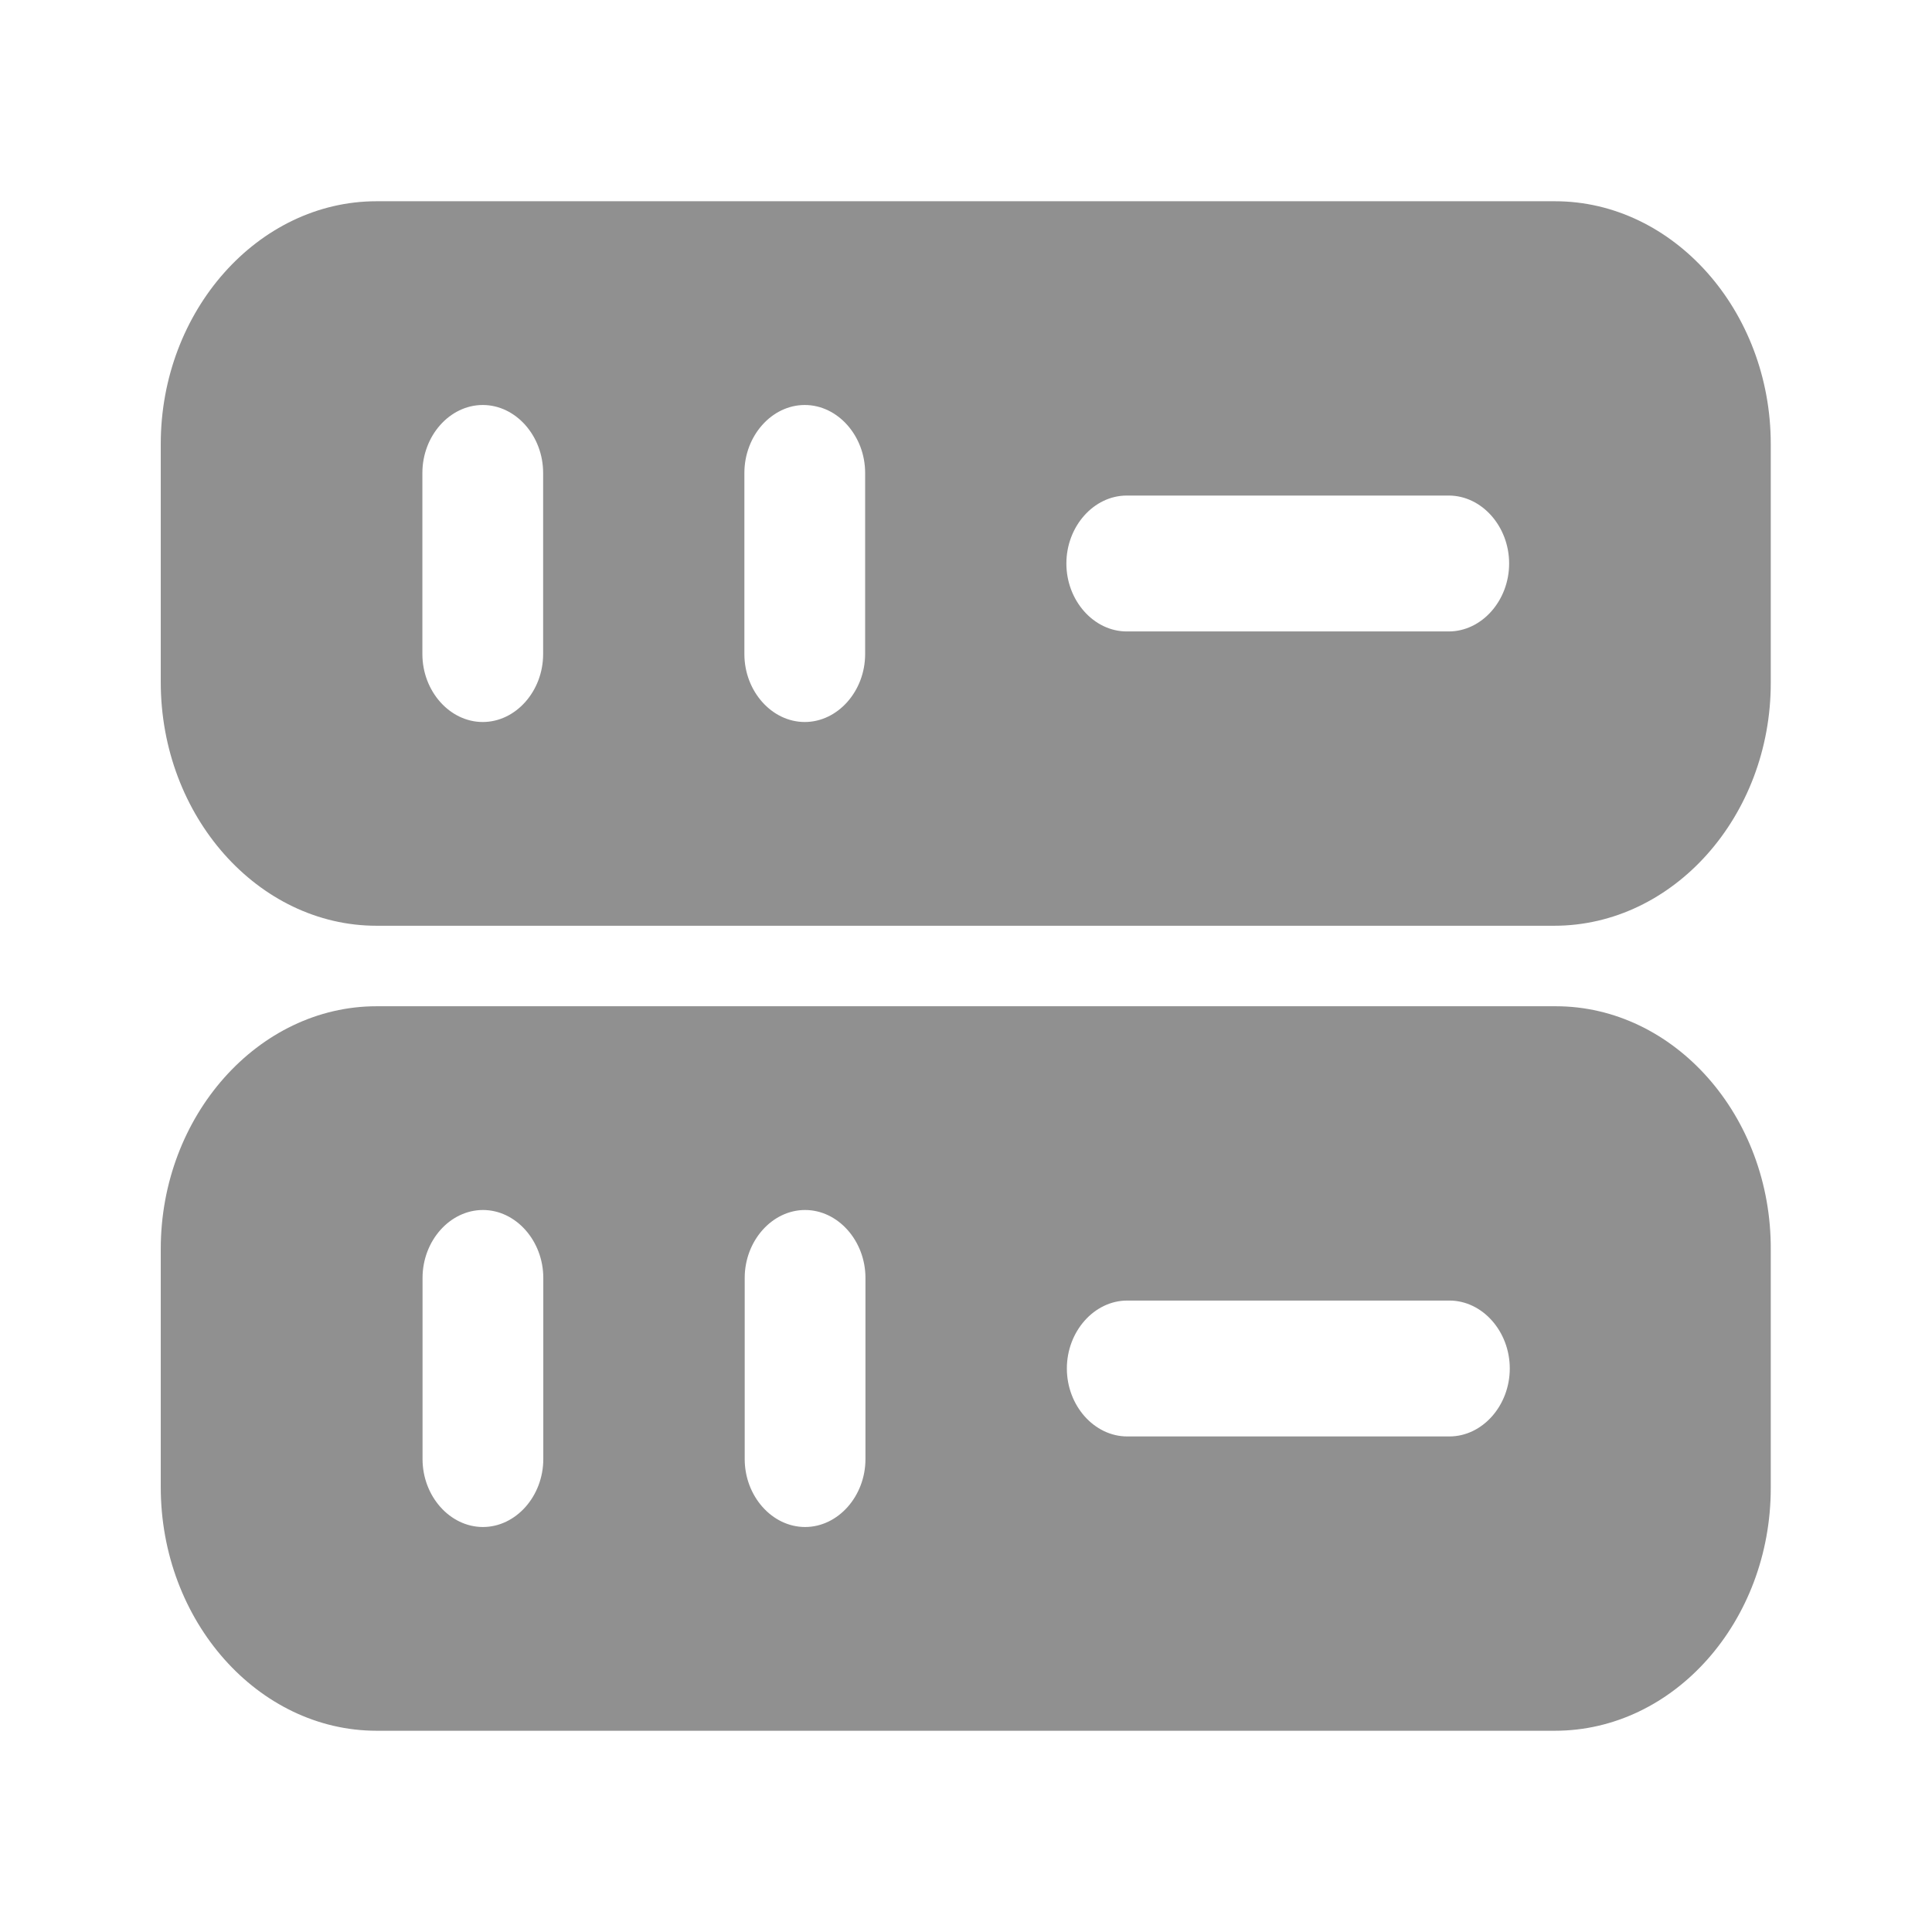
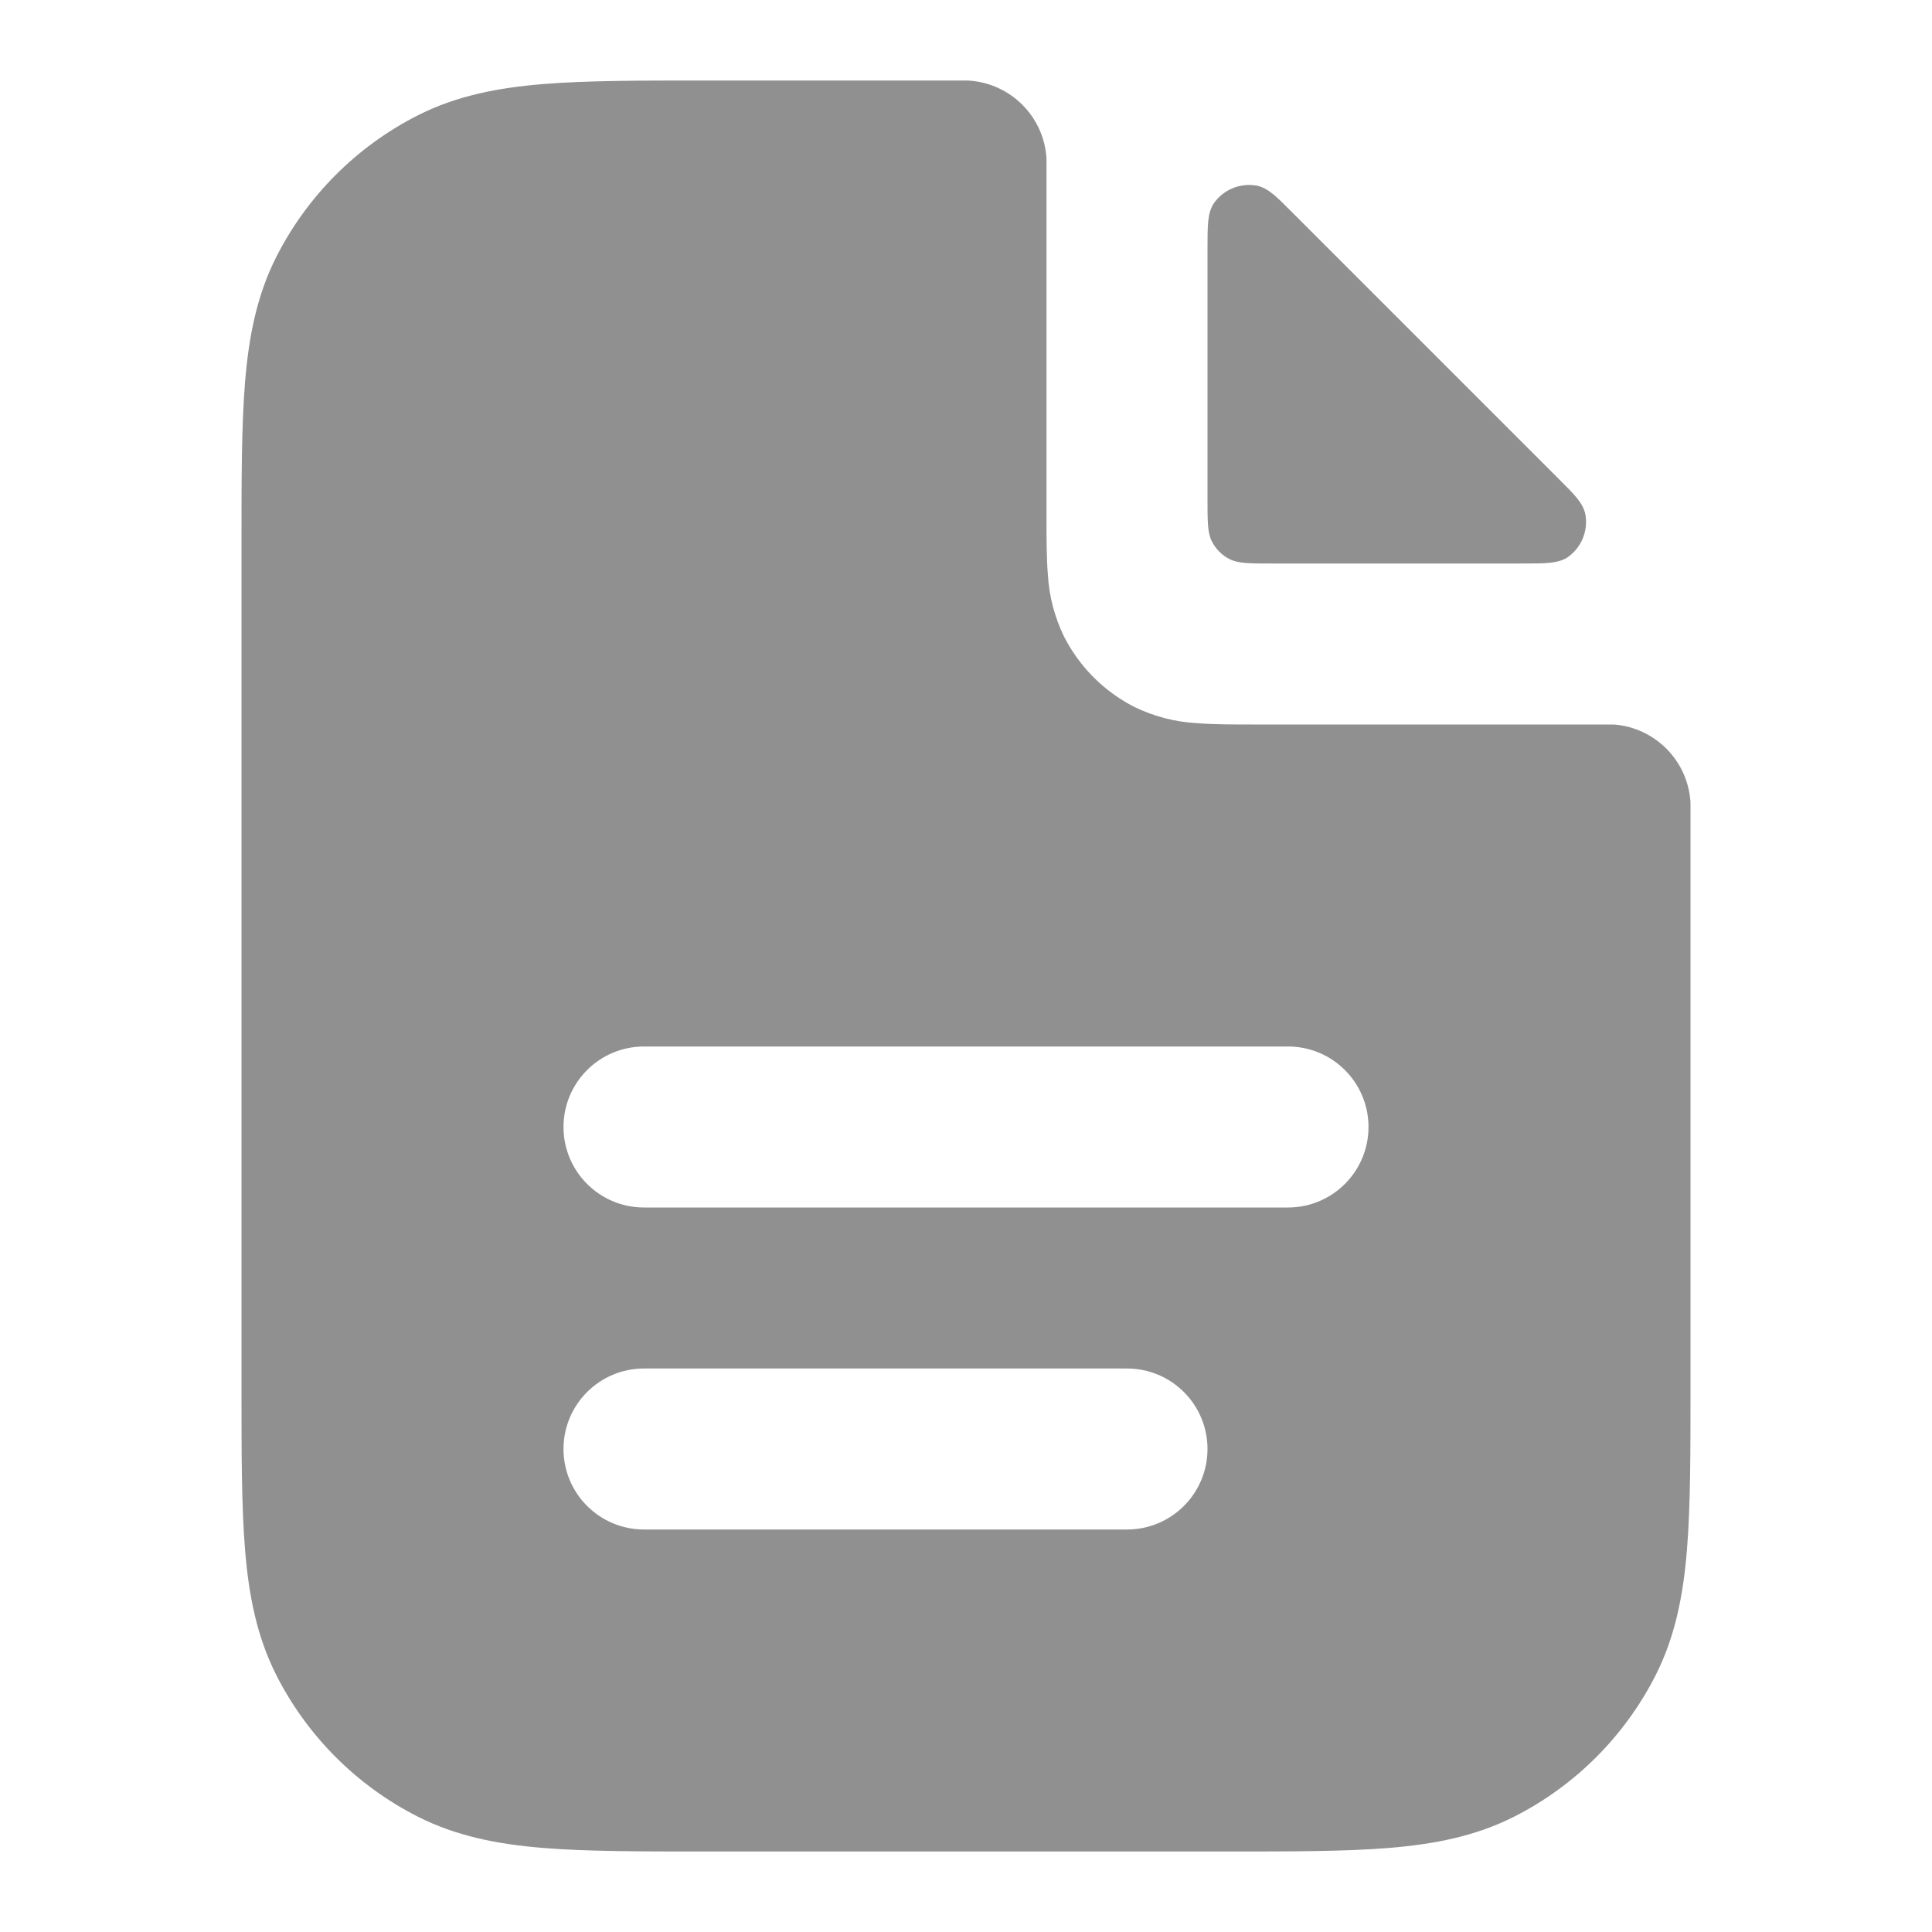
- <svg xmlns="http://www.w3.org/2000/svg" width="24" height="24" viewBox="0 0 24 24" fill="none">
-   <path d="M19.317 2.5H4.677C3.207 2.5 1.997 3.861 1.997 5.515V8.474C1.997 10.139 3.207 11.5 4.677 11.5H19.307C20.787 11.5 21.997 10.139 21.997 8.485V5.515C21.997 3.861 20.787 2.5 19.317 2.5ZM6.747 8.125C6.747 8.586 6.407 8.969 5.997 8.969C5.587 8.969 5.247 8.586 5.247 8.125V5.875C5.247 5.414 5.587 5.031 5.997 5.031C6.407 5.031 6.747 5.414 6.747 5.875V8.125ZM10.747 8.125C10.747 8.586 10.407 8.969 9.997 8.969C9.587 8.969 9.247 8.586 9.247 8.125V5.875C9.247 5.414 9.587 5.031 9.997 5.031C10.407 5.031 10.747 5.414 10.747 5.875V8.125ZM17.997 7.844H13.997C13.587 7.844 13.247 7.461 13.247 7C13.247 6.539 13.587 6.156 13.997 6.156H17.997C18.407 6.156 18.747 6.539 18.747 7C18.747 7.461 18.407 7.844 17.997 7.844Z" fill="#909090" />
-   <path d="M19.326 12.5H4.678C3.208 12.5 1.997 13.861 1.997 15.515V18.474C1.997 20.139 3.208 21.5 4.678 21.5H19.316C20.796 21.5 21.997 20.139 21.997 18.485V15.526C22.007 13.861 20.796 12.5 19.326 12.5ZM6.749 18.125C6.749 18.586 6.409 18.969 5.999 18.969C5.589 18.969 5.249 18.586 5.249 18.125V15.875C5.249 15.414 5.589 15.031 5.999 15.031C6.409 15.031 6.749 15.414 6.749 15.875V18.125ZM10.751 18.125C10.751 18.586 10.411 18.969 10.001 18.969C9.591 18.969 9.251 18.586 9.251 18.125V15.875C9.251 15.414 9.591 15.031 10.001 15.031C10.411 15.031 10.751 15.414 10.751 15.875V18.125ZM18.005 17.844H14.003C13.593 17.844 13.253 17.461 13.253 17C13.253 16.539 13.593 16.156 14.003 16.156H18.005C18.415 16.156 18.755 16.539 18.755 17C18.755 17.461 18.415 17.844 18.005 17.844Z" fill="#909090" />
+ <svg xmlns="http://www.w3.org/2000/svg" fill="#909090" viewBox="0 0 24 24">
+   <path fill="#909090" d="m13 2.016-.001-.064a1.032 1.032 0 0 0-.952-.95L12 1H8.759c-.805 0-1.47 0-2.01.044-.563.046-1.08.145-1.565.392a4 4 0 0 0-1.748 1.748c-.247.485-.346 1.002-.392 1.564C3 5.29 3 5.954 3 6.758v10.483c0 .805 0 1.47.044 2.01.046.563.145 1.08.392 1.565a4 4 0 0 0 1.748 1.748c.485.247 1.002.346 1.564.392C7.29 23 7.954 23 8.758 23h6.483c.805 0 1.47 0 2.01-.044.563-.046 1.08-.145 1.565-.392a4 4 0 0 0 1.748-1.748c.247-.485.346-1.002.392-1.564.044-.541.044-1.206.044-2.01V10l-.001-.047A1.032 1.032 0 0 0 20.048 9L19.985 9h-4.417c-.252 0-.498 0-.706-.017a2.022 2.022 0 0 1-.77-.201 2 2 0 0 1-.874-.874 2.02 2.02 0 0 1-.201-.77C13 6.93 13 6.684 13 6.432V2.016ZM8 13h8a1 1 0 1 1 0 2H8a1 1 0 1 1 0-2Zm0 4h6a1 1 0 1 1 0 2H8a1 1 0 1 1 0-2Z" />
+   <path fill="#909090" d="M18.908 7H15.8c-.28 0-.42 0-.527-.055a.5.5 0 0 1-.218-.218C15 6.62 15 6.48 15 6.2V3.092c0-.294 0-.44.074-.56a.536.536 0 0 1 .543-.225c.137.032.233.128.424.32l3.332 3.332c.192.191.287.287.32.424a.536.536 0 0 1-.224.543c-.12.074-.267.074-.561.074Z" />
</svg>
